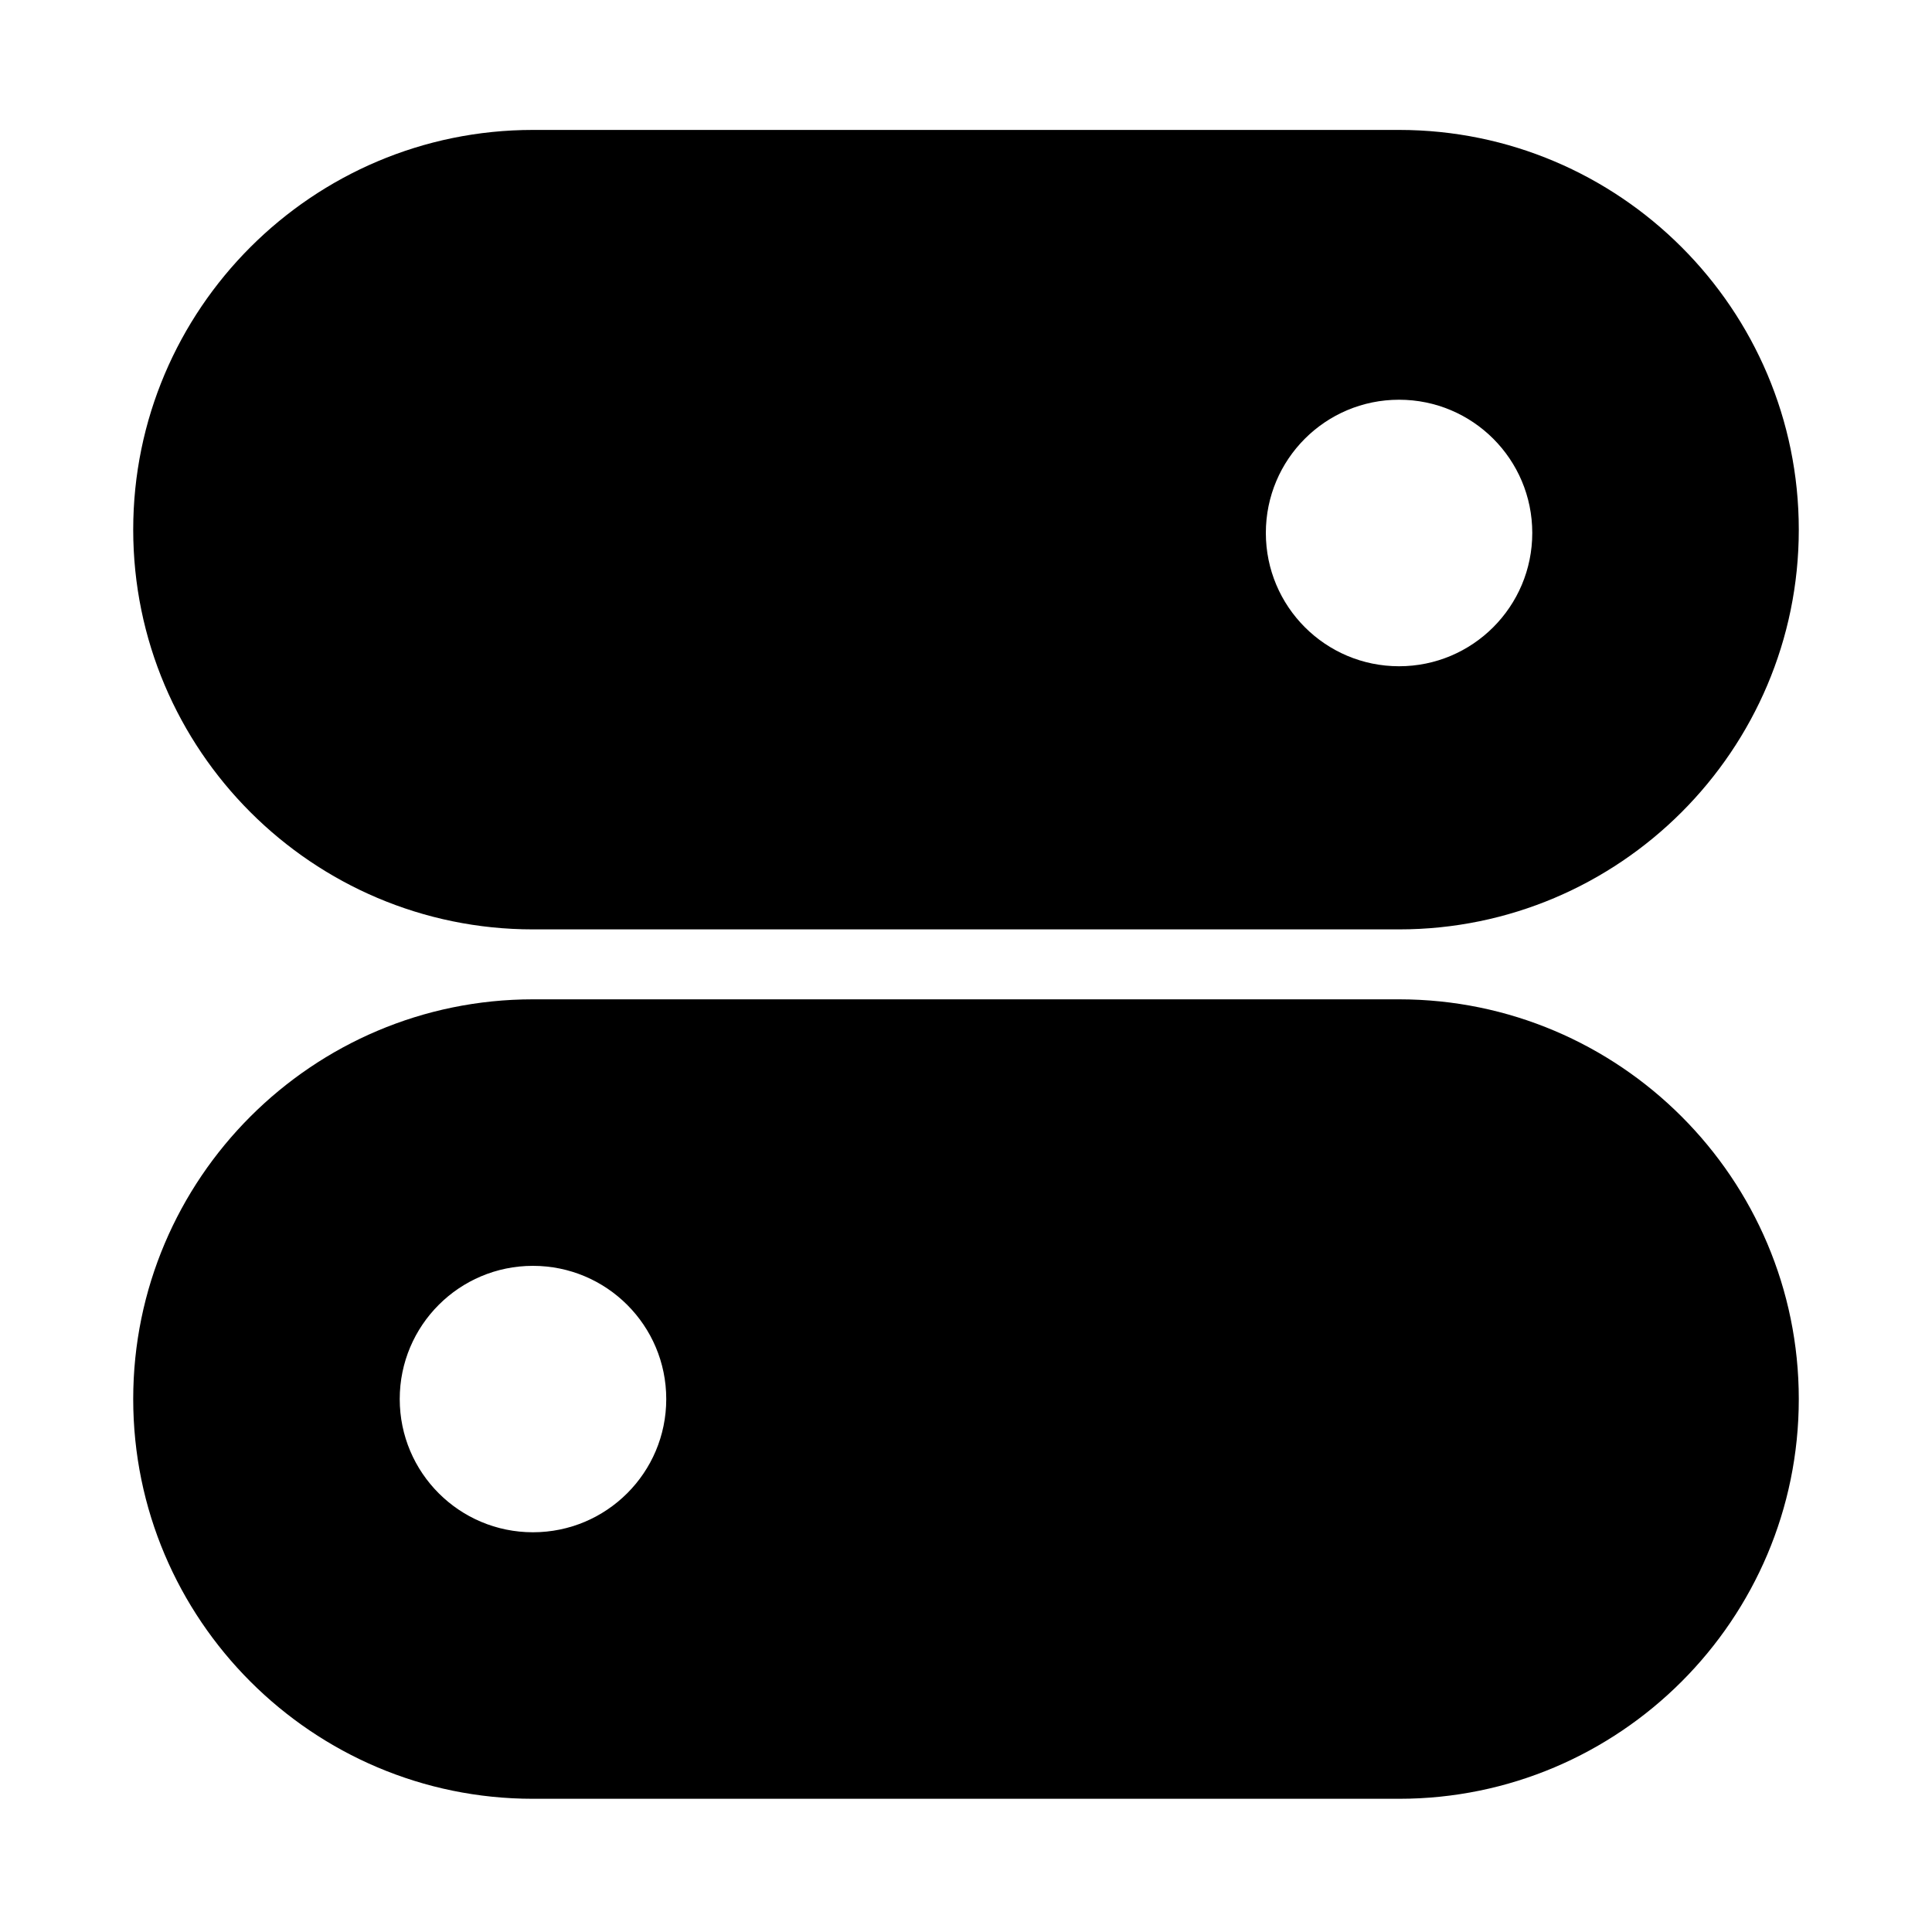
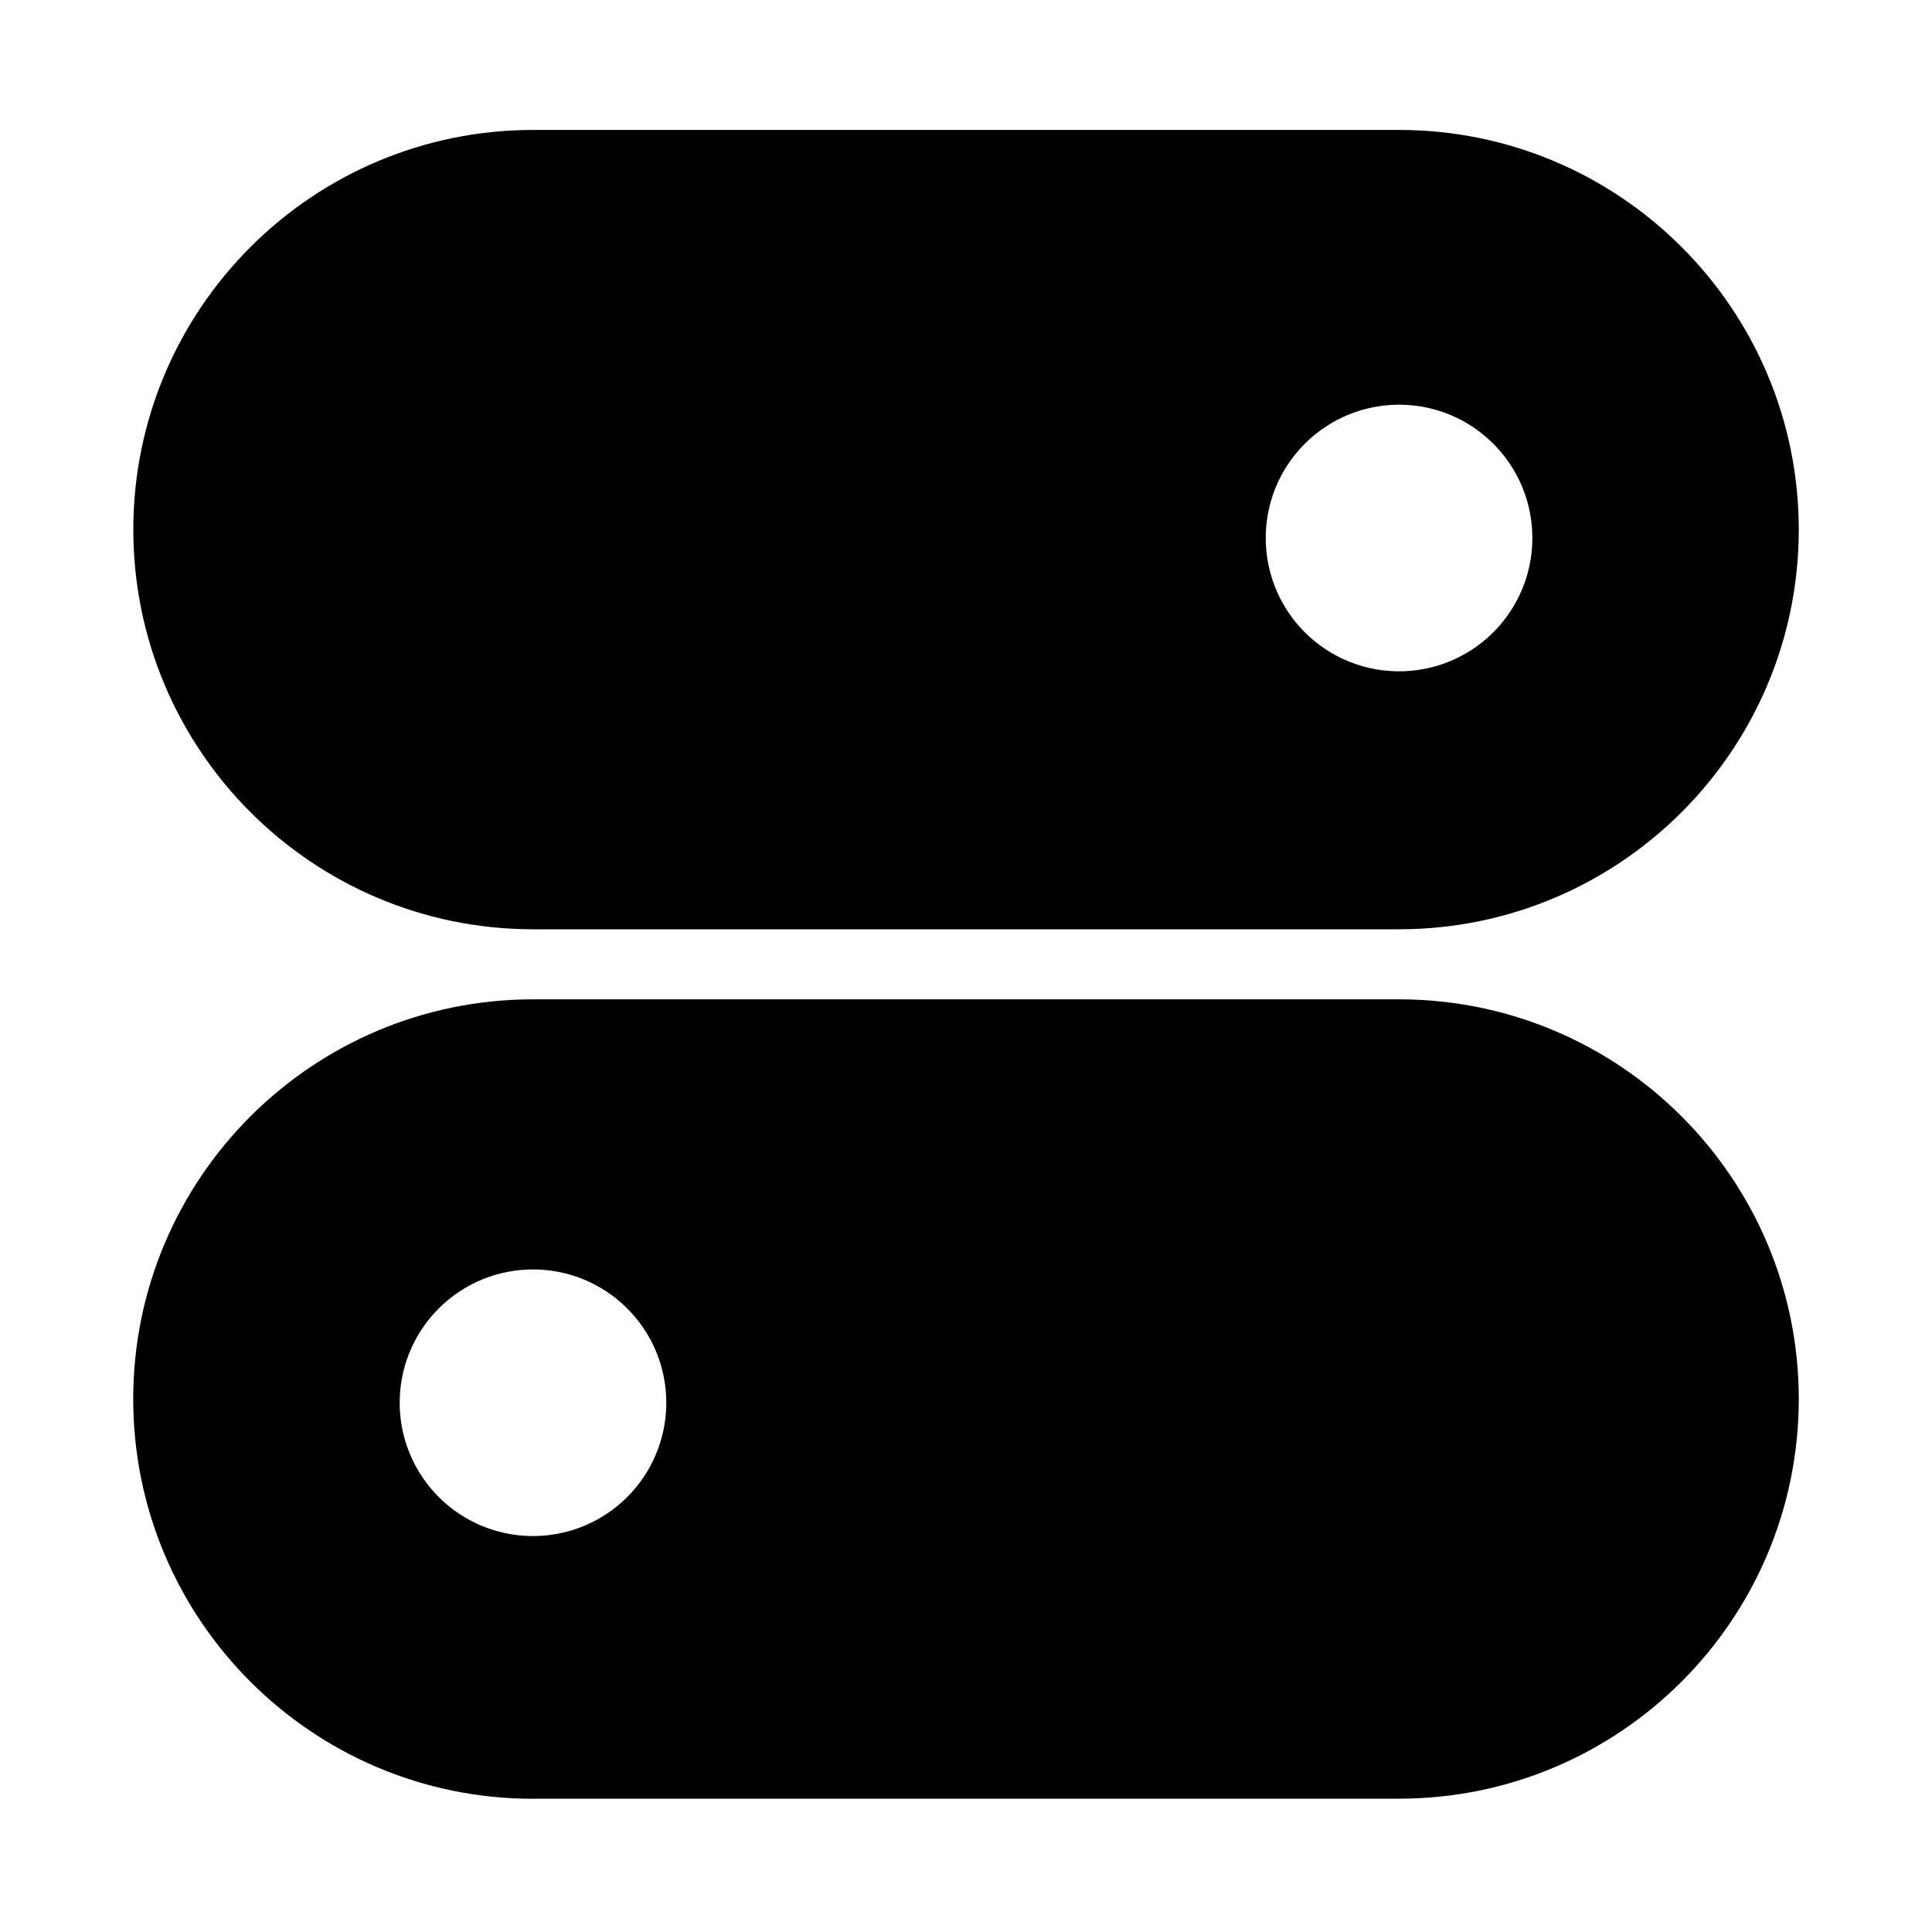
- <svg xmlns="http://www.w3.org/2000/svg" width="100%" height="100%" viewBox="0 0 20 20" fill="none">
-   <path fill-rule="evenodd" clip-rule="evenodd" d="M5.517 9.621H14.483C16.765 9.621 18.621 7.765 18.621 5.483C18.621 3.201 16.765 1.345 14.483 1.345H5.517C3.235 1.345 1.379 3.201 1.379 5.483C1.379 7.765 3.235 9.621 5.517 9.621ZM15.862 5.517C15.862 6.279 15.245 6.897 14.483 6.897C13.721 6.897 13.104 6.279 13.104 5.517C13.104 4.755 13.721 4.138 14.483 4.138C15.245 4.138 15.862 4.755 15.862 5.517Z" fill="currentColor" />
-   <path fill-rule="evenodd" clip-rule="evenodd" d="M5.517 18.621H14.483C16.765 18.621 18.621 16.765 18.621 14.483C18.621 12.201 16.765 10.345 14.483 10.345H5.517C3.235 10.345 1.379 12.201 1.379 14.483C1.379 16.765 3.235 18.621 5.517 18.621ZM6.897 14.483C6.897 15.245 6.279 15.862 5.517 15.862C4.755 15.862 4.138 15.245 4.138 14.483C4.138 13.721 4.755 13.104 5.517 13.104C6.279 13.104 6.897 13.721 6.897 14.483Z" fill="currentColor" />
+ <svg xmlns="http://www.w3.org/2000/svg" fill="none" viewBox="0 0 20 20">
+   <path fill="currentColor" fill-rule="evenodd" d="M5.517 9.62h8.966a4.14 4.14 0 0 0 4.138-4.137 4.14 4.14 0 0 0-4.138-4.138H5.517A4.14 4.14 0 0 0 1.38 5.483 4.14 4.14 0 0 0 5.517 9.62m10.345-4.103a1.38 1.38 0 1 1-2.758 0 1.38 1.38 0 0 1 2.758 0M5.517 18.62h8.966a4.14 4.14 0 0 0 4.138-4.137 4.14 4.14 0 0 0-4.138-4.138H5.517a4.14 4.14 0 0 0-4.138 4.138 4.14 4.14 0 0 0 4.138 4.138m1.38-4.137a1.38 1.38 0 1 1-2.759 0 1.38 1.38 0 0 1 2.759 0" clip-rule="evenodd" />
</svg>
